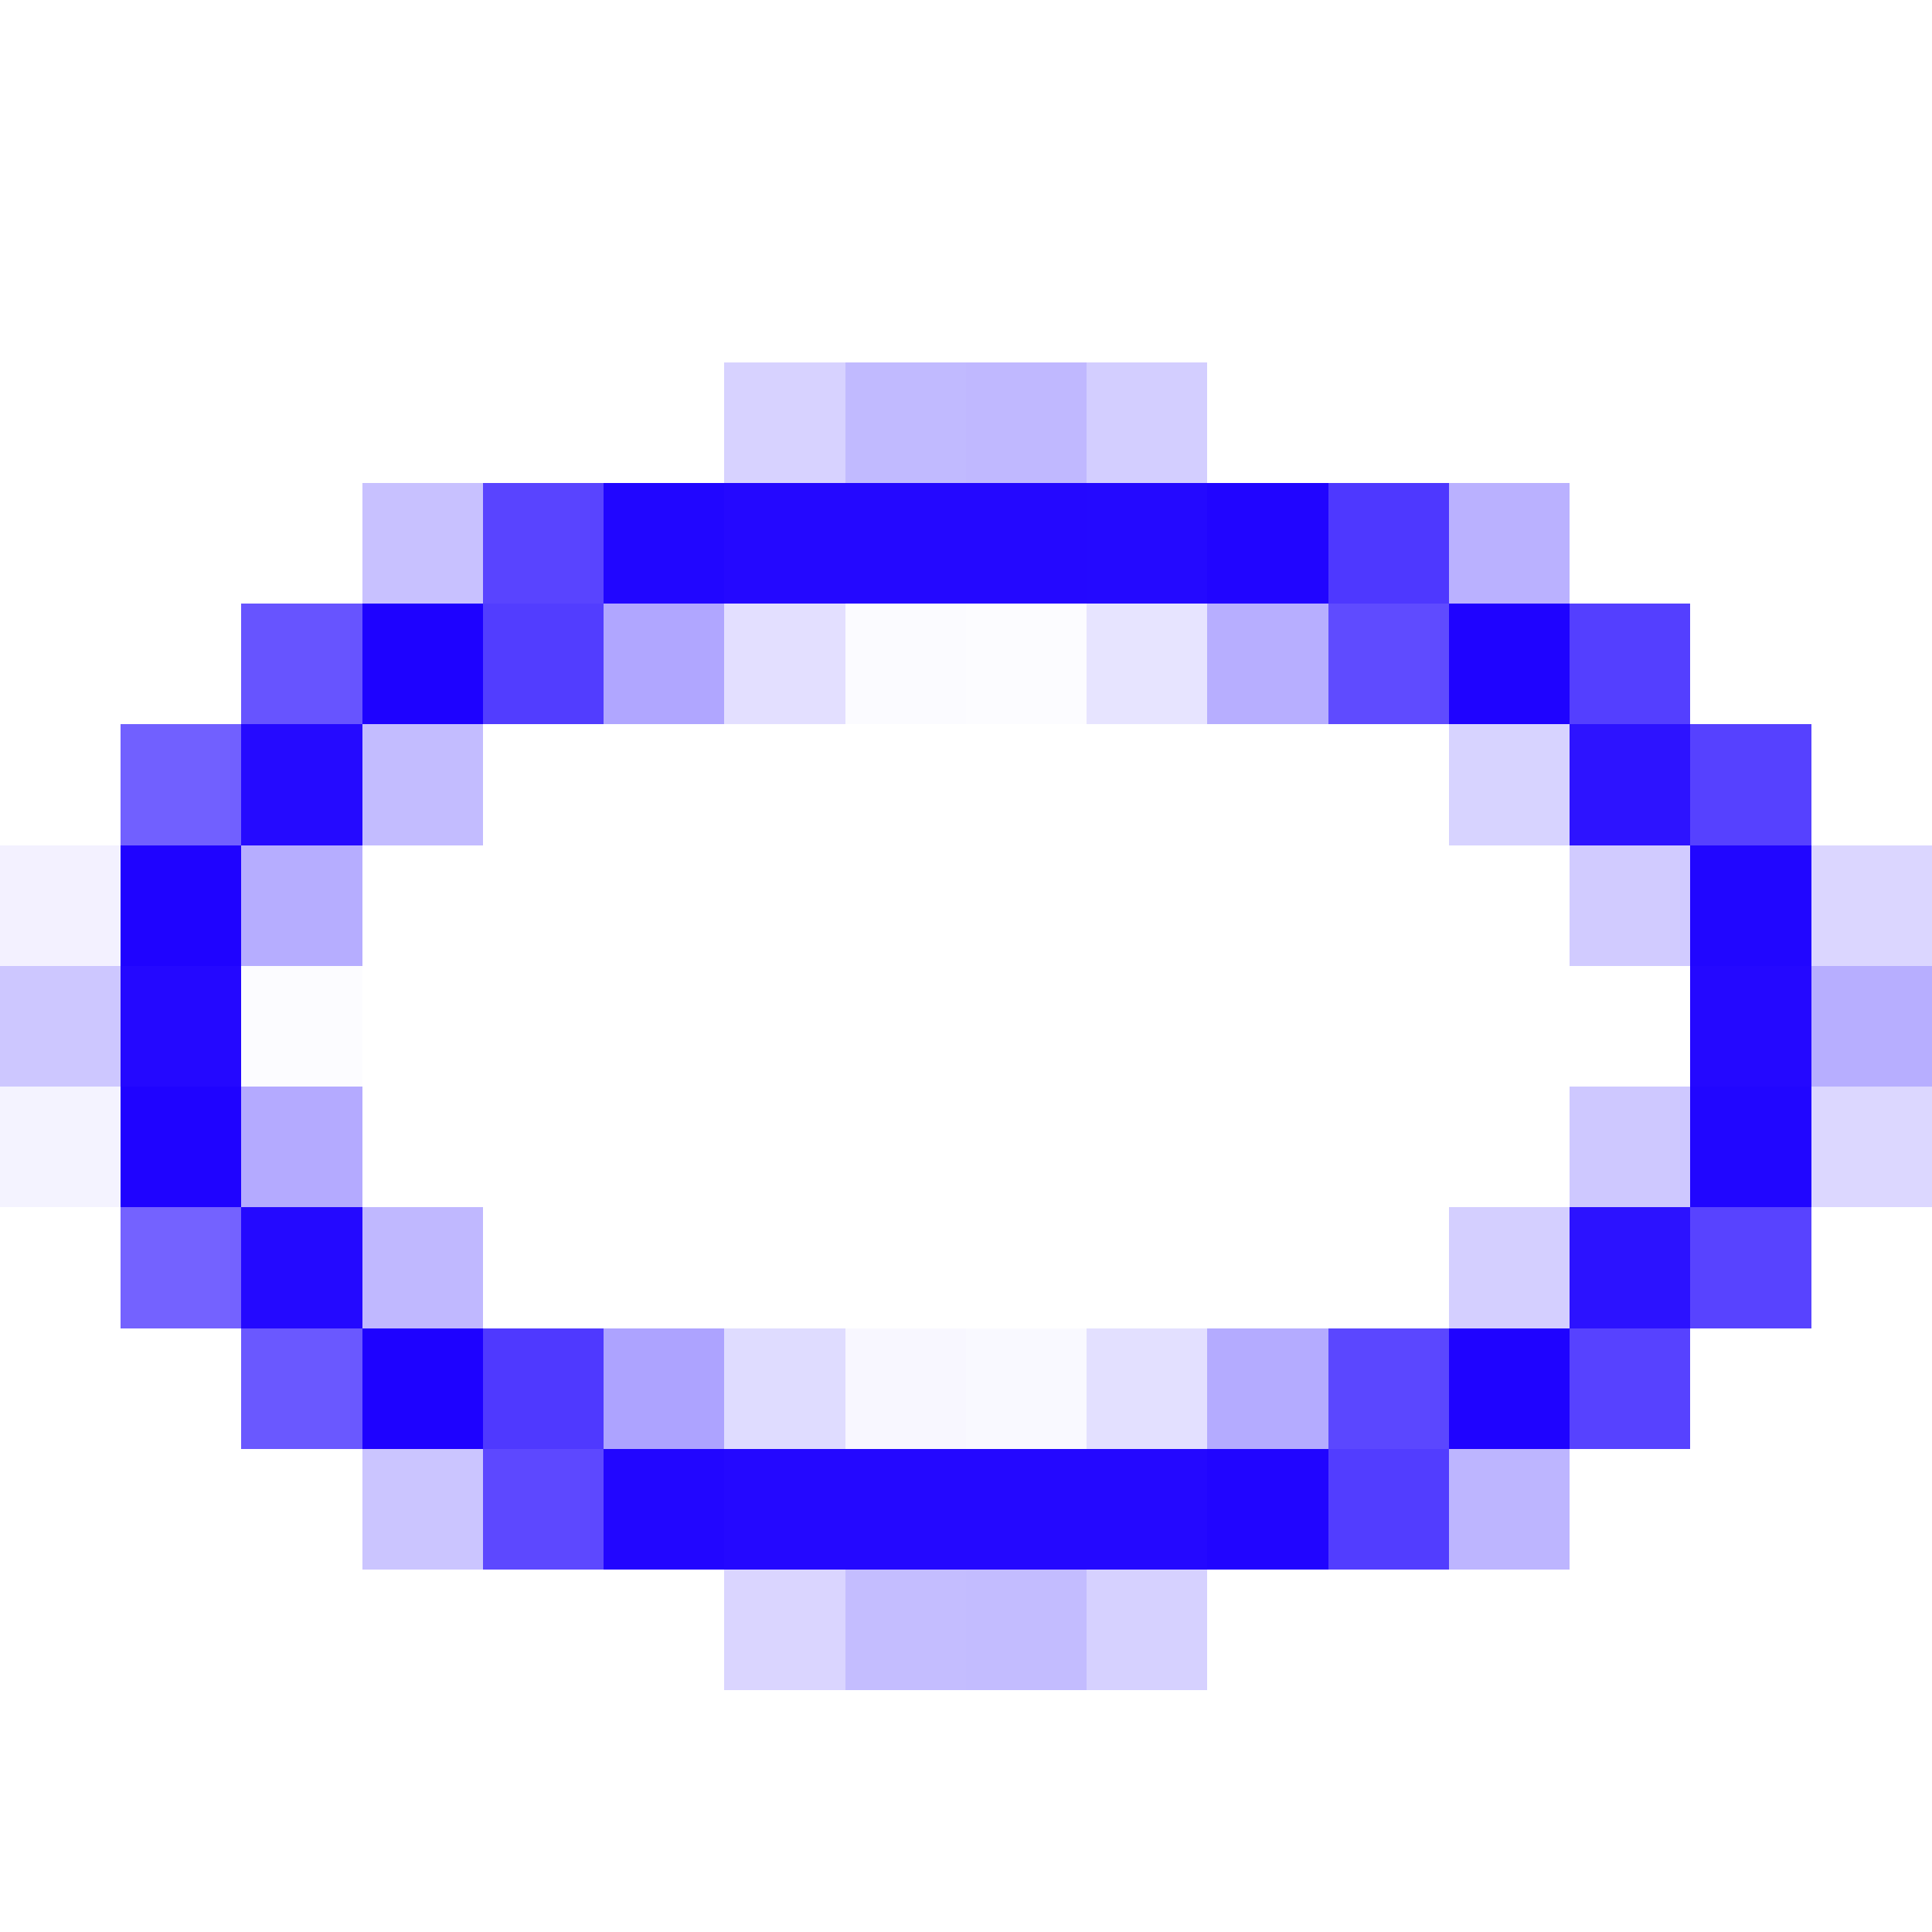
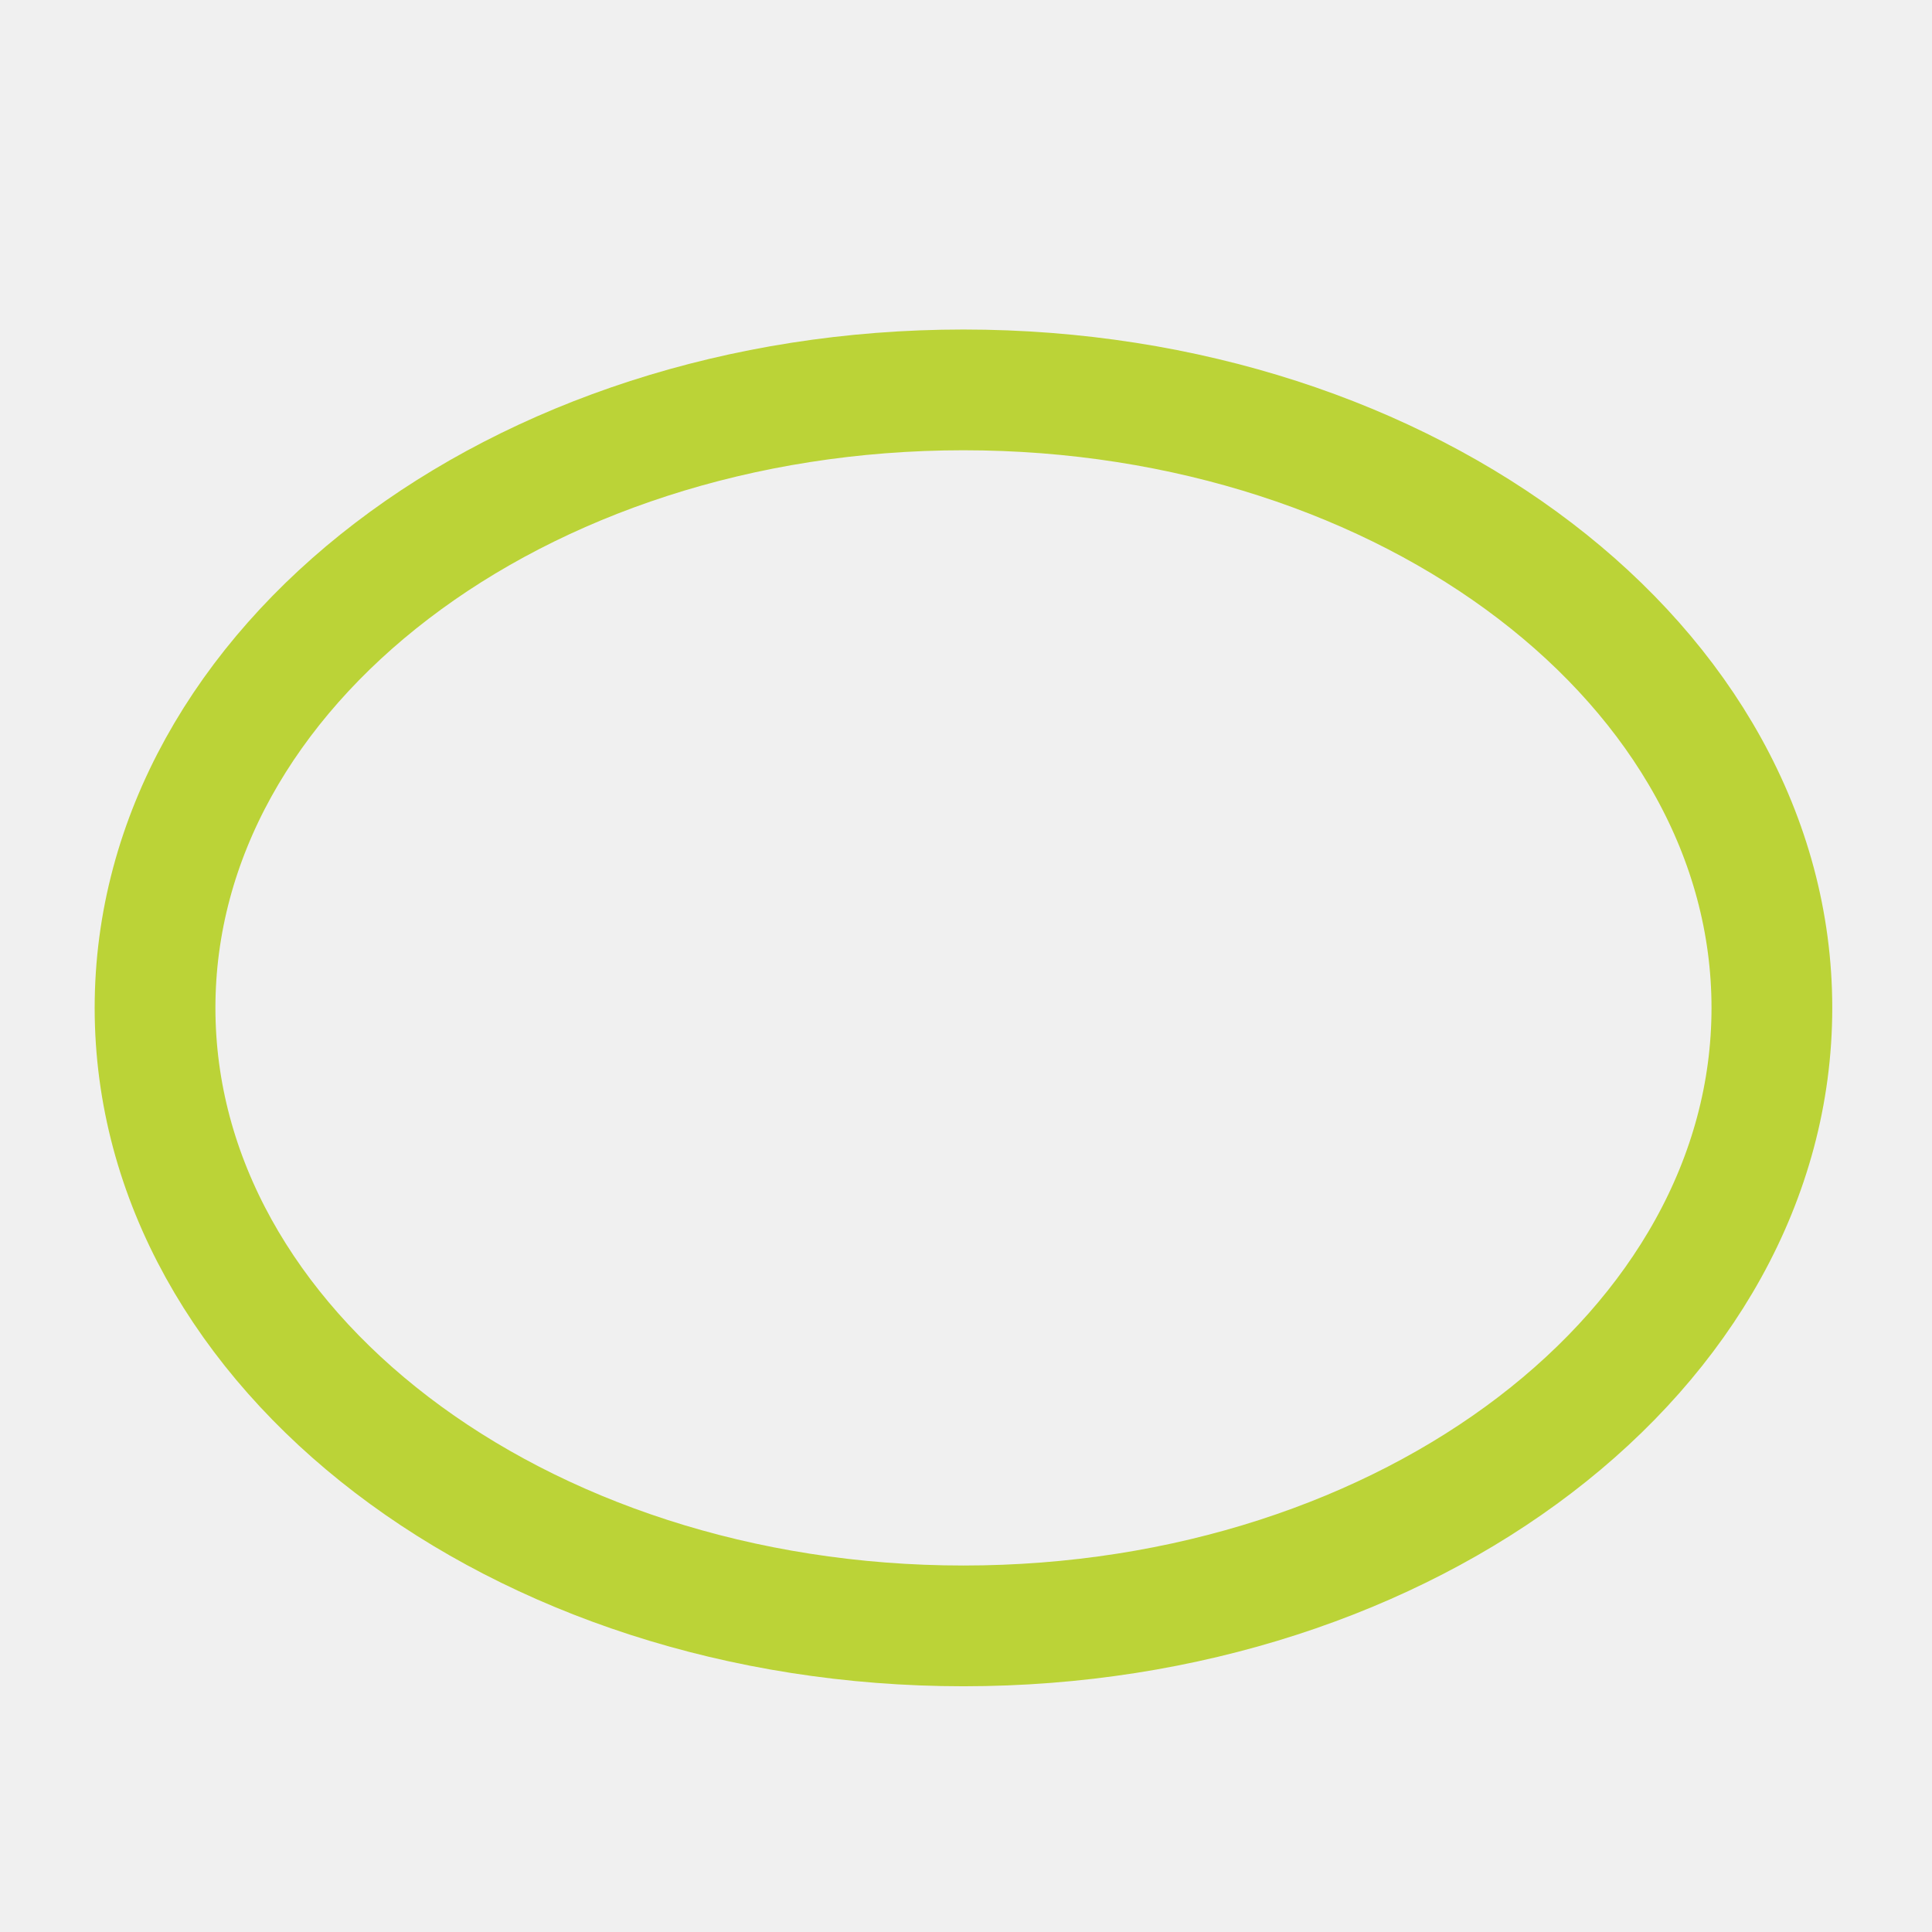
- <svg xmlns="http://www.w3.org/2000/svg" width="16" height="16" viewBox="0 0 16 16" role="img" aria-labelledby="dUserStory-title">
-   <g shape-rendering="crispEdges">
-     <rect x="0" y="0" width="16" height="3" fill="#ffffff" />
-     <rect x="0" y="3" width="6" height="1" fill="#ffffff" />
-     <rect x="6" y="3" width="1" height="1" fill="#d7d2ff" />
-     <rect x="7" y="3" width="1" height="1" fill="#c1baff" />
-     <rect x="8" y="3" width="1" height="1" fill="#c0b8ff" />
-     <rect x="9" y="3" width="1" height="1" fill="#d3ceff" />
-     <rect x="10" y="3" width="6" height="1" fill="#ffffff" />
-     <rect x="0" y="4" width="3" height="1" fill="#ffffff" />
-     <rect x="3" y="4" width="1" height="1" fill="#c8c1ff" />
-     <rect x="4" y="4" width="1" height="1" fill="#5944ff" />
-     <rect x="5" y="4" width="1" height="1" fill="#2106ff" />
-     <rect x="6" y="4" width="3" height="1" fill="#2408ff" />
-     <rect x="9" y="4" width="1" height="1" fill="#2409ff" />
-     <rect x="10" y="4" width="1" height="1" fill="#2105ff" />
-     <rect x="11" y="4" width="1" height="1" fill="#4e38ff" />
-     <rect x="12" y="4" width="1" height="1" fill="#bab1ff" />
-     <rect x="13" y="4" width="3" height="1" fill="#ffffff" />
-     <rect x="0" y="5" width="2" height="1" fill="#ffffff" />
-     <rect x="2" y="5" width="1" height="1" fill="#6754ff" />
-     <rect x="3" y="5" width="1" height="1" fill="#1e02ff" />
-     <rect x="4" y="5" width="1" height="1" fill="#523dff" />
-     <rect x="5" y="5" width="1" height="1" fill="#b0a6ff" />
-     <rect x="6" y="5" width="1" height="1" fill="#e3dfff" />
-     <rect x="7" y="5" width="1" height="1" fill="#fbfbff" />
-     <rect x="8" y="5" width="1" height="1" fill="#fcfcff" />
-     <rect x="9" y="5" width="1" height="1" fill="#e7e4ff" />
-     <rect x="10" y="5" width="1" height="1" fill="#b7aeff" />
-     <rect x="11" y="5" width="1" height="1" fill="#5f4bff" />
-     <rect x="12" y="5" width="1" height="1" fill="#1f03ff" />
-     <rect x="13" y="5" width="1" height="1" fill="#543fff" />
-     <rect x="14" y="5" width="2" height="1" fill="#ffffff" />
-     <rect x="0" y="6" width="1" height="1" fill="#ffffff" />
-     <rect x="1" y="6" width="1" height="1" fill="#7160ff" />
-     <rect x="2" y="6" width="1" height="1" fill="#250aff" />
-     <rect x="3" y="6" width="1" height="1" fill="#c3bcff" />
-     <rect x="4" y="6" width="8" height="1" fill="#ffffff" />
-     <rect x="12" y="6" width="1" height="1" fill="#d7d3ff" />
-     <rect x="13" y="6" width="1" height="1" fill="#2d13ff" />
-     <rect x="14" y="6" width="1" height="1" fill="#5641ff" />
-     <rect x="15" y="6" width="1" height="1" fill="#ffffff" />
-     <rect x="0" y="7" width="1" height="1" fill="#f3f1ff" />
-     <rect x="1" y="7" width="1" height="1" fill="#1f03ff" />
-     <rect x="2" y="7" width="1" height="1" fill="#b6adff" />
-     <rect x="3" y="7" width="10" height="1" fill="#ffffff" />
-     <rect x="13" y="7" width="1" height="1" fill="#d1cbff" />
-     <rect x="14" y="7" width="1" height="1" fill="#2106ff" />
-     <rect x="15" y="7" width="1" height="1" fill="#dbd6ff" />
-     <rect x="0" y="8" width="1" height="1" fill="#cdc7ff" />
-     <rect x="1" y="8" width="1" height="1" fill="#2408ff" />
-     <rect x="2" y="8" width="1" height="1" fill="#fcfcff" />
-     <rect x="3" y="8" width="11" height="1" fill="#ffffff" />
-     <rect x="14" y="8" width="1" height="1" fill="#2408ff" />
-     <rect x="15" y="8" width="1" height="1" fill="#b7aeff" />
-     <rect x="0" y="9" width="1" height="1" fill="#f4f3ff" />
-     <rect x="1" y="9" width="1" height="1" fill="#1f03ff" />
-     <rect x="2" y="9" width="1" height="1" fill="#b4aaff" />
-     <rect x="3" y="9" width="10" height="1" fill="#ffffff" />
-     <rect x="13" y="9" width="1" height="1" fill="#cec8ff" />
-     <rect x="14" y="9" width="1" height="1" fill="#2106ff" />
-     <rect x="15" y="9" width="1" height="1" fill="#dcd7ff" />
-     <rect x="0" y="10" width="1" height="1" fill="#ffffff" />
-     <rect x="1" y="10" width="1" height="1" fill="#7462ff" />
-     <rect x="2" y="10" width="1" height="1" fill="#2409ff" />
-     <rect x="3" y="10" width="1" height="1" fill="#c0b8ff" />
-     <rect x="4" y="10" width="8" height="1" fill="#ffffff" />
-     <rect x="12" y="10" width="1" height="1" fill="#d4cfff" />
-     <rect x="13" y="10" width="1" height="1" fill="#2c12ff" />
-     <rect x="14" y="10" width="1" height="1" fill="#5843ff" />
-     <rect x="15" y="10" width="1" height="1" fill="#ffffff" />
-     <rect x="0" y="11" width="2" height="1" fill="#ffffff" />
-     <rect x="2" y="11" width="1" height="1" fill="#6a58ff" />
-     <rect x="3" y="11" width="1" height="1" fill="#1e02ff" />
-     <rect x="4" y="11" width="1" height="1" fill="#4f39ff" />
-     <rect x="5" y="11" width="1" height="1" fill="#ada3ff" />
-     <rect x="6" y="11" width="1" height="1" fill="#dfdcff" />
-     <rect x="7" y="11" width="1" height="1" fill="#f8f7ff" />
-     <rect x="8" y="11" width="1" height="1" fill="#f9f9ff" />
-     <rect x="9" y="11" width="1" height="1" fill="#e3e0ff" />
-     <rect x="10" y="11" width="1" height="1" fill="#b4abff" />
-     <rect x="11" y="11" width="1" height="1" fill="#5b47ff" />
-     <rect x="12" y="11" width="1" height="1" fill="#1f03ff" />
-     <rect x="13" y="11" width="1" height="1" fill="#5742ff" />
-     <rect x="14" y="11" width="2" height="1" fill="#ffffff" />
-     <rect x="0" y="12" width="3" height="1" fill="#ffffff" />
-     <rect x="3" y="12" width="1" height="1" fill="#cbc5ff" />
-     <rect x="4" y="12" width="1" height="1" fill="#5d48ff" />
-     <rect x="5" y="12" width="1" height="1" fill="#2206ff" />
-     <rect x="6" y="12" width="4" height="1" fill="#2408ff" />
-     <rect x="10" y="12" width="1" height="1" fill="#2105ff" />
-     <rect x="11" y="12" width="1" height="1" fill="#523dff" />
-     <rect x="12" y="12" width="1" height="1" fill="#bdb5ff" />
-     <rect x="13" y="12" width="3" height="1" fill="#ffffff" />
-     <rect x="0" y="13" width="6" height="1" fill="#ffffff" />
-     <rect x="6" y="13" width="1" height="1" fill="#dad5ff" />
-     <rect x="7" y="13" width="1" height="1" fill="#c4bdff" />
-     <rect x="8" y="13" width="1" height="1" fill="#c3bcff" />
-     <rect x="9" y="13" width="1" height="1" fill="#d6d1ff" />
-     <rect x="10" y="13" width="6" height="1" fill="#ffffff" />
-     <rect x="0" y="14" width="16" height="2" fill="#ffffff" />
+ <svg xmlns="http://www.w3.org/2000/svg" width="16" height="16" viewBox="0 0 16 16" id="svg4150" version="1.1">
+   <defs id="defs4152" />
+   <g id="layer1" transform="translate(0,-1036.362)">
+     <ellipse style="opacity:1;fill:none;fill-opacity:1;stroke:#bbd337;stroke-width:1;stroke-linejoin:round;stroke-miterlimit:4;stroke-dasharray:none;stroke-opacity:1" id="path4158" cx="7.979" cy="1044.709" rx="6.695" ry="5.118" />
  </g>
</svg>
